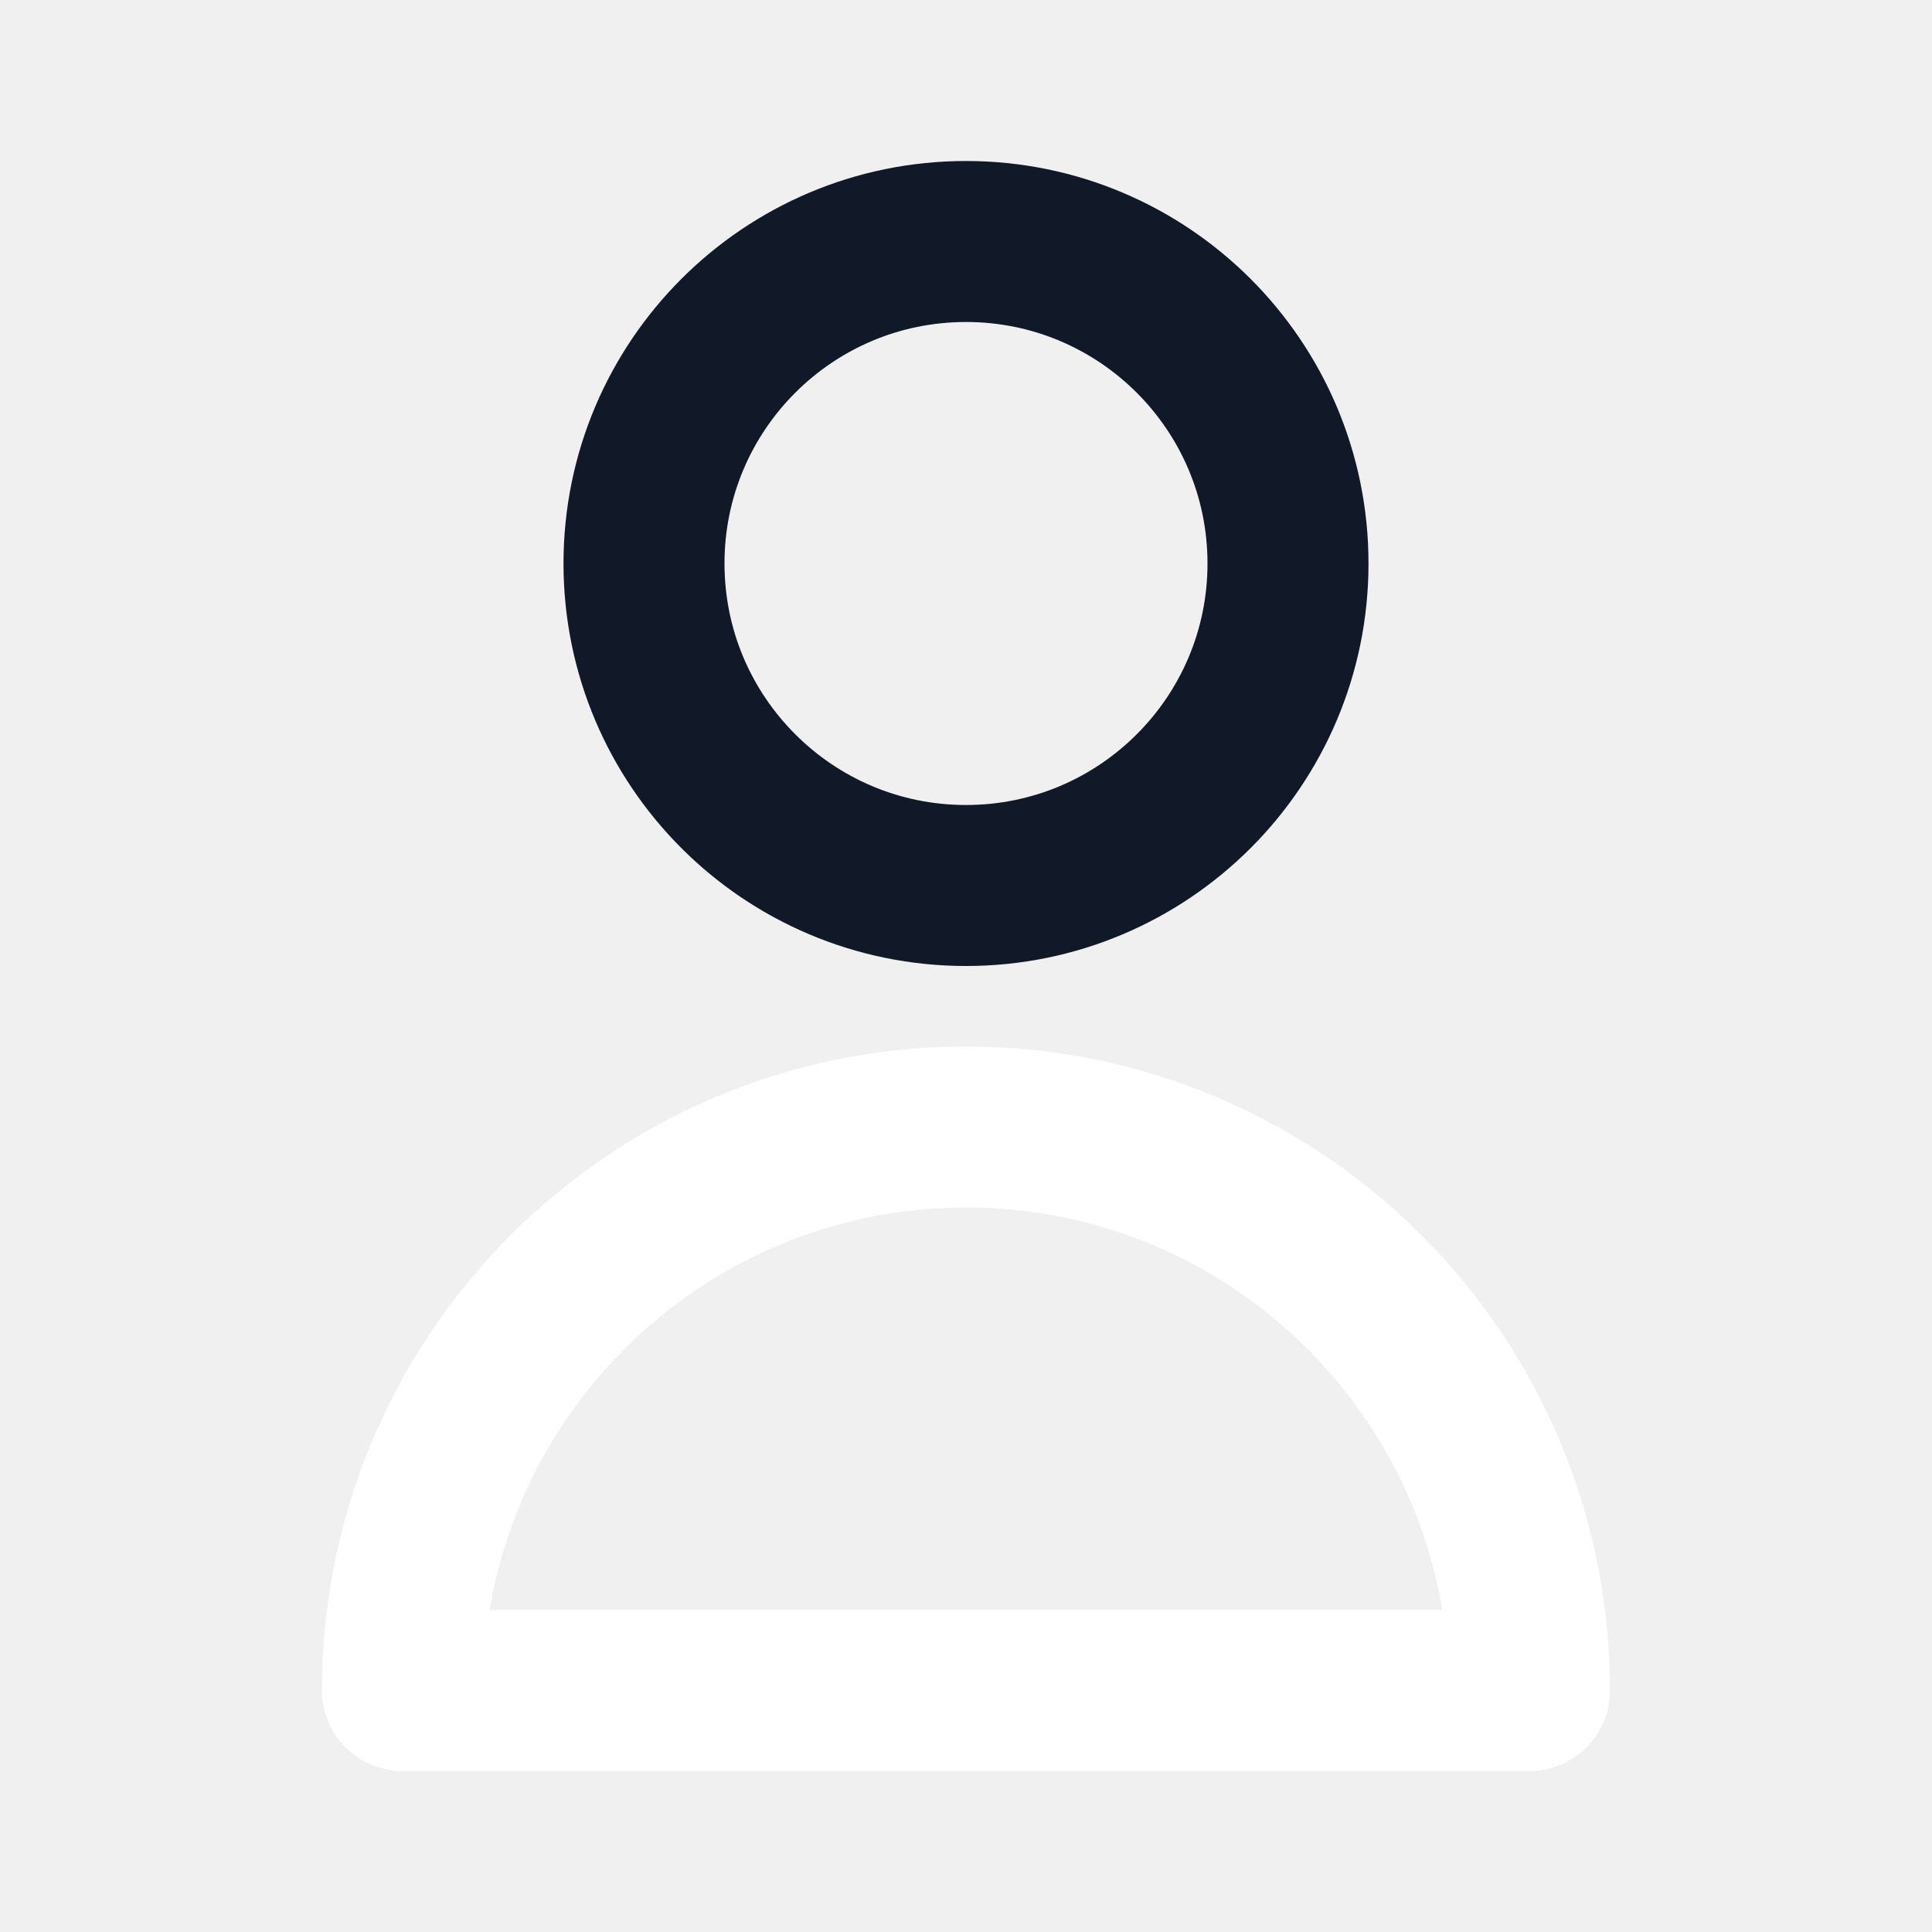
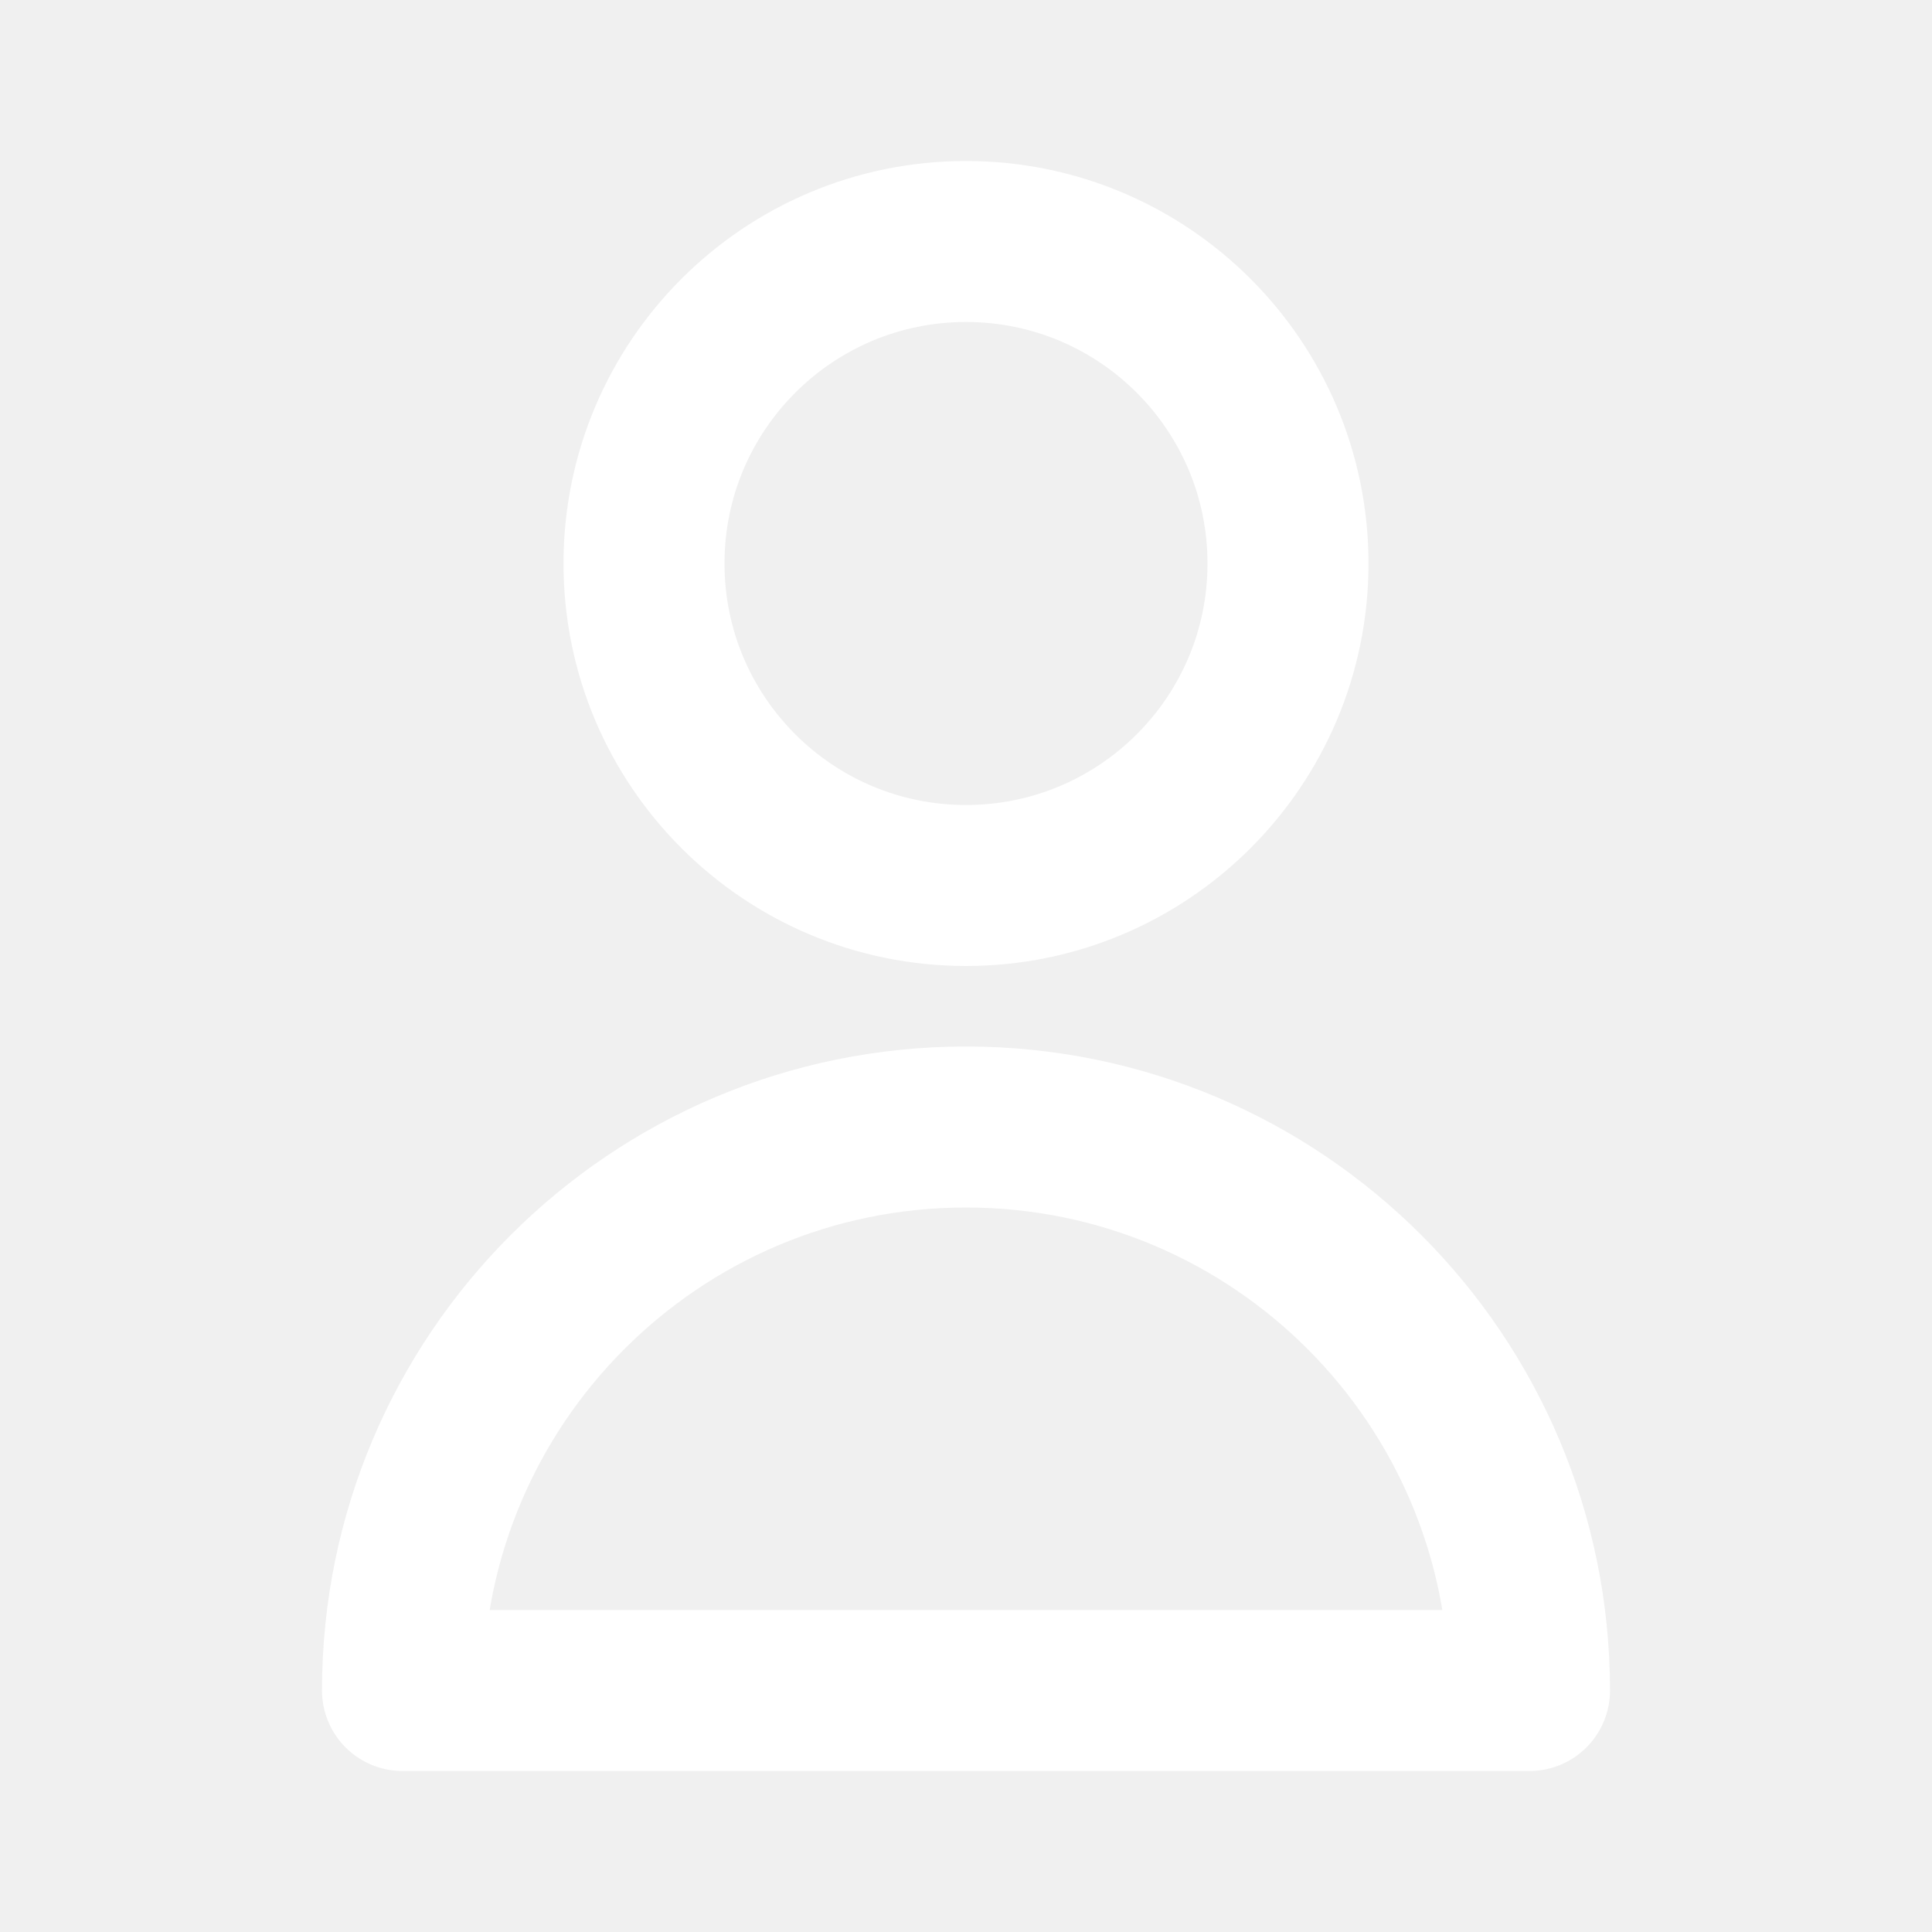
<svg xmlns="http://www.w3.org/2000/svg" width="24" height="24" viewBox="0 0 24 24" fill="none">
-   <path d="M16 7C16 9.209 14.209 11 12 11C9.791 11 8 9.209 8 7C8 4.791 9.791 3 12 3C14.209 3 16 4.791 16 7Z" stroke="#111827" stroke-width="2" stroke-linecap="round" stroke-linejoin="round" />
+   <path d="M16 7C16 9.209 14.209 11 12 11C9.791 11 8 9.209 8 7C8 4.791 9.791 3 12 3C14.209 3 16 4.791 16 7Z" stroke="#ffffff" stroke-width="2" stroke-linecap="round" stroke-linejoin="round" />
  <path d="M12 14C8.134 14 5 17.134 5 21H19C19 17.134 15.866 14 12 14Z" stroke="#ffffff" stroke-width="2" stroke-linecap="round" stroke-linejoin="round" />
</svg>
